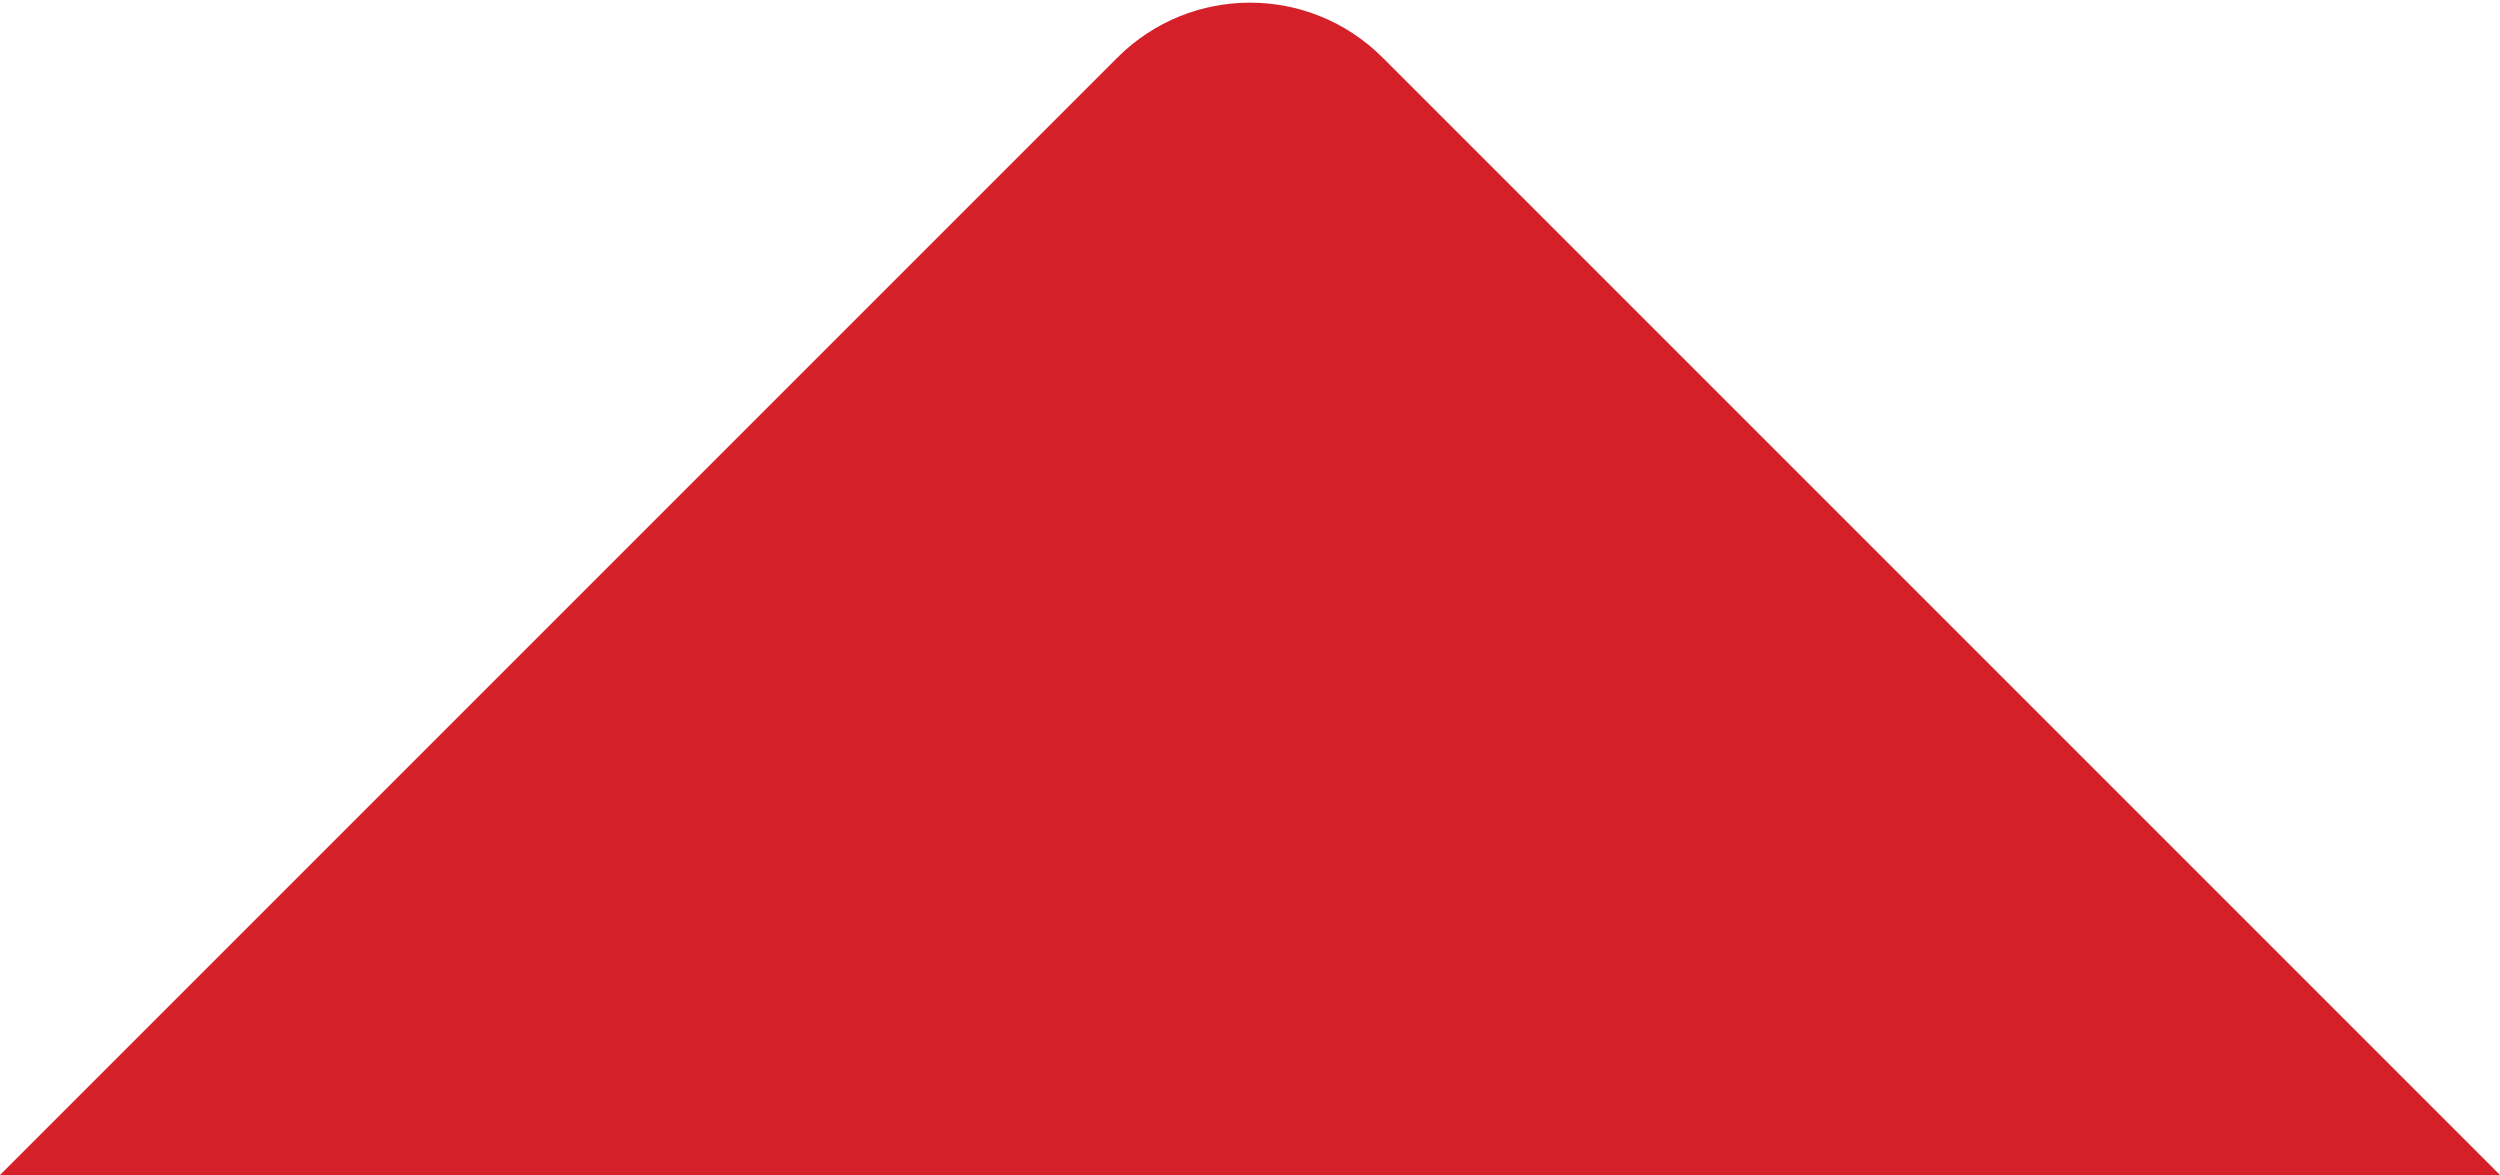
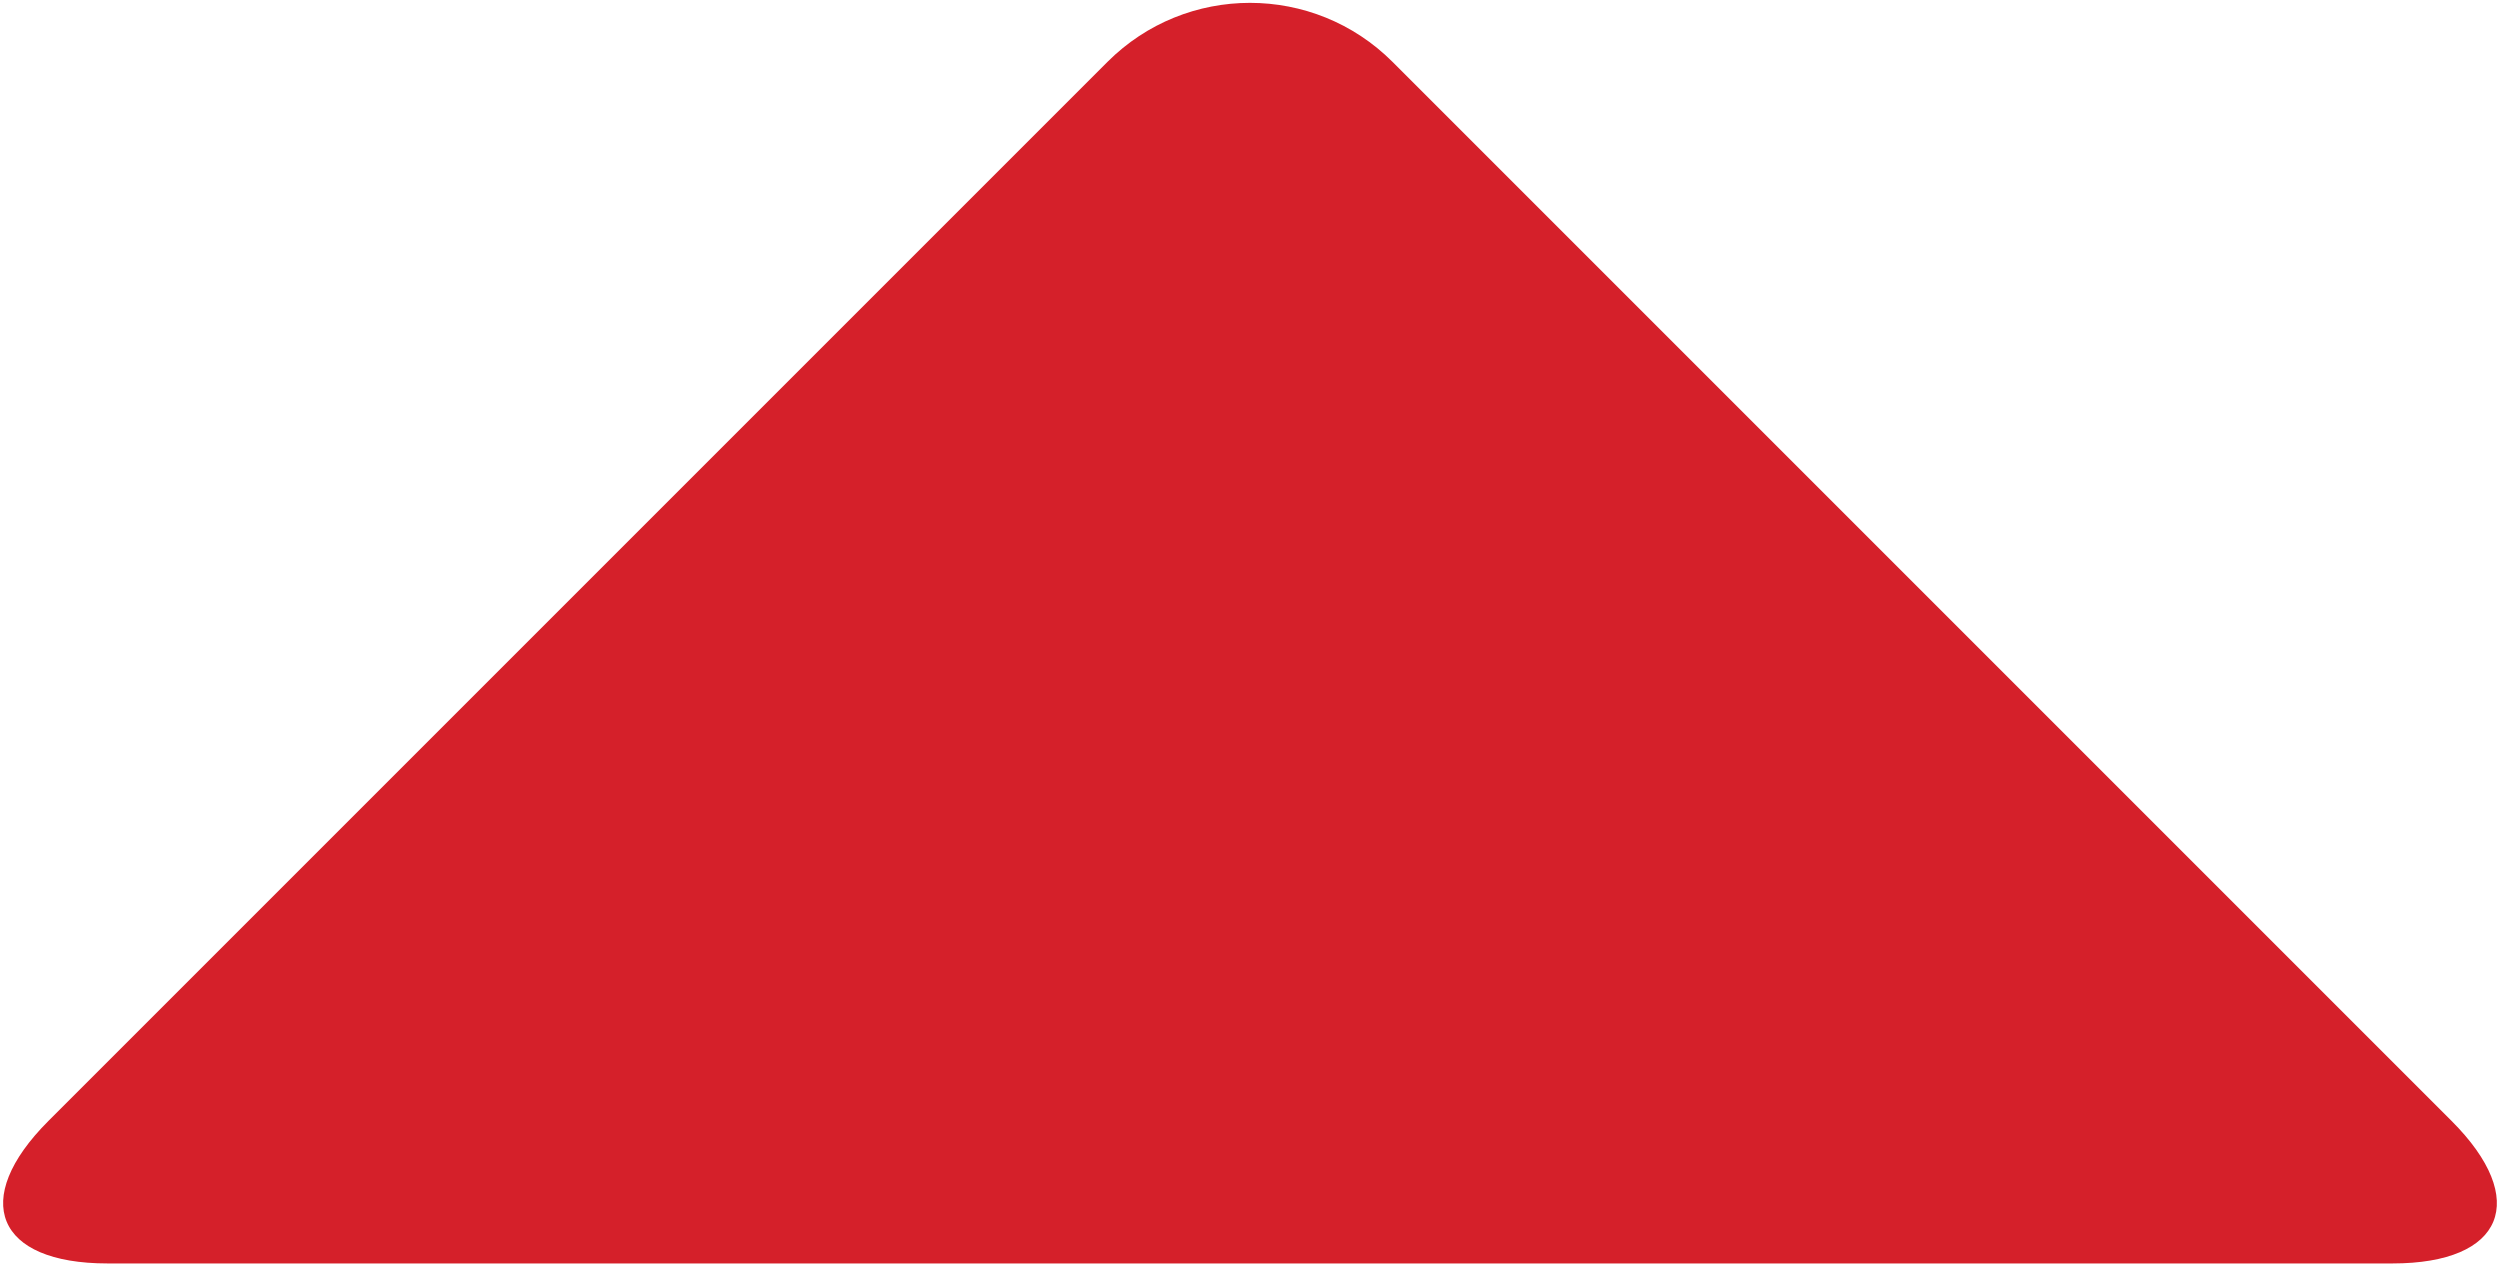
- <svg xmlns="http://www.w3.org/2000/svg" width="200px" height="94px" viewBox="0 0 200 94" version="1.1">
+ <svg xmlns="http://www.w3.org/2000/svg" width="186px" height="94px" viewBox="0 0 186 94" version="1.1">
  <defs />
  <g id="Page-1" stroke="none" stroke-width="1" fill="none" fill-rule="evenodd">
-     <path d="M89.393,4.607 C95.251,-1.251 104.748,-1.252 110.607,4.607 L200,94 L0,94 L89.393,4.607 Z" id="high-triangle" fill="#D5202A" />
+     <path d="M82.393,4.607 C88.251,-1.251 97.748,-1.252 103.607,4.607 L182.393,83.393 C188.251,89.251 186.288,94 178.008,94 L7.992,94 C-0.288,94 -2.252,89.252 3.607,83.393 L82.393,4.607 Z" id="high-triangle" fill="#D5202A" />
  </g>
</svg>
